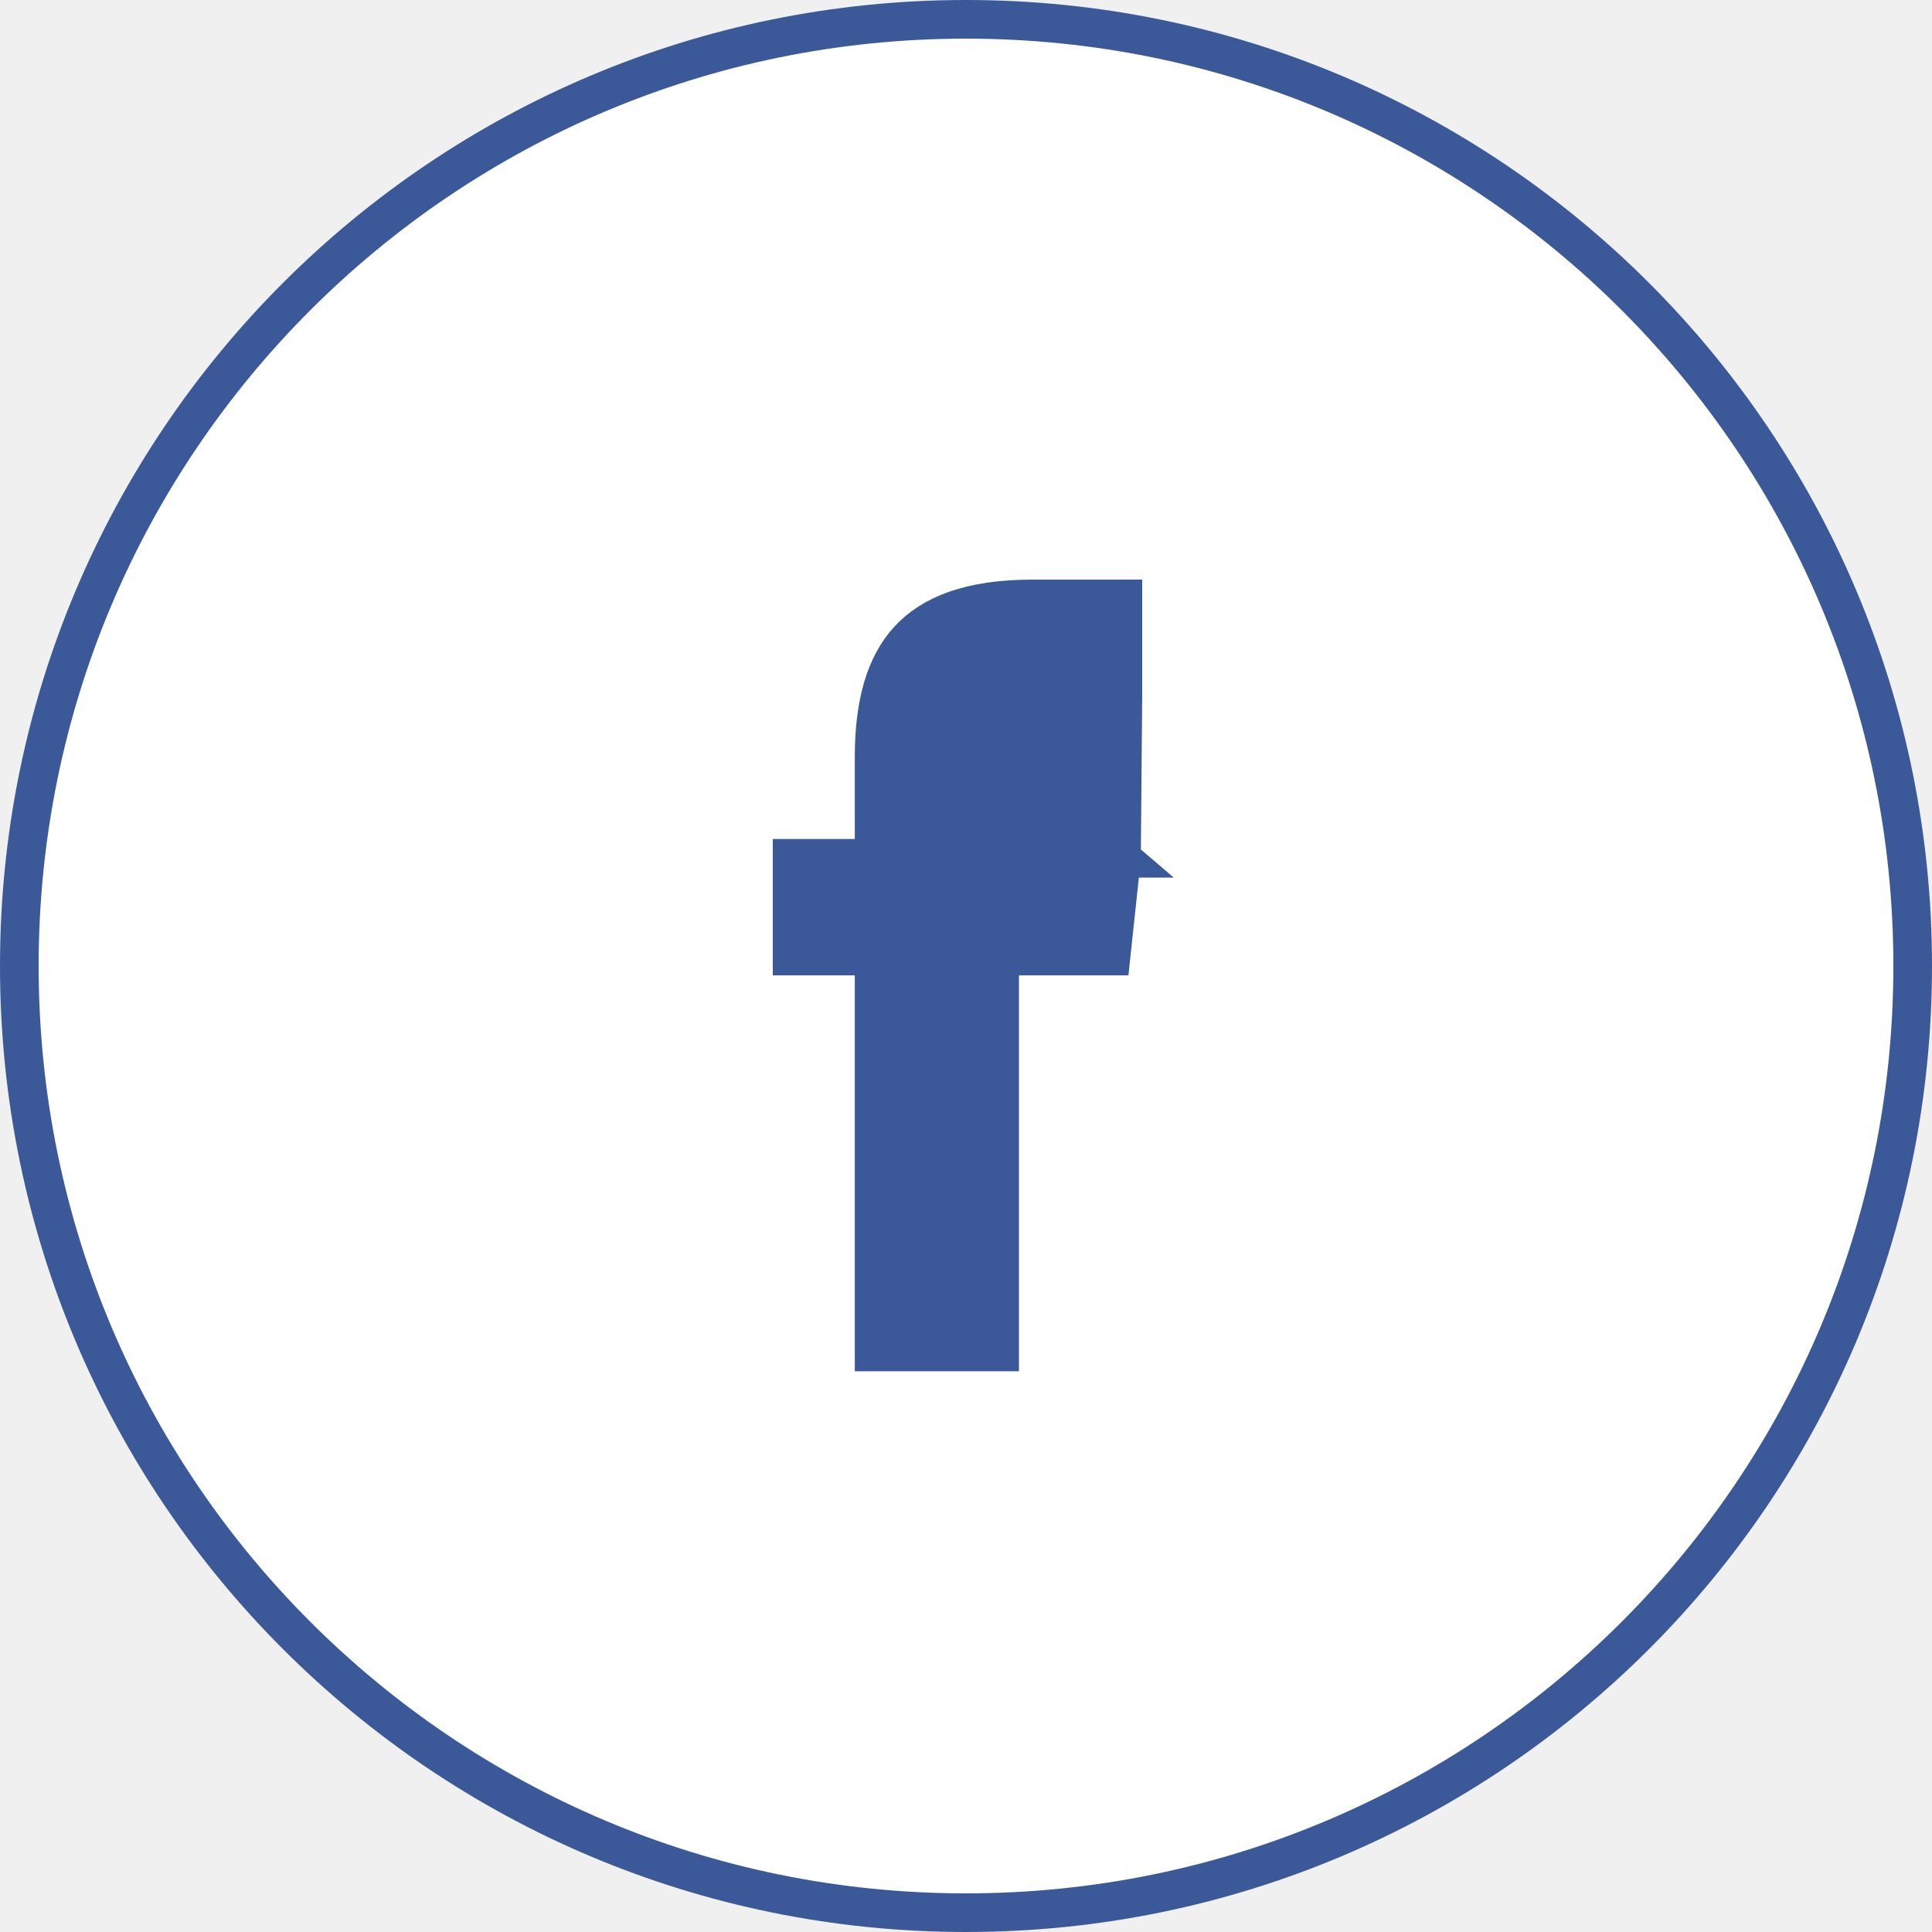
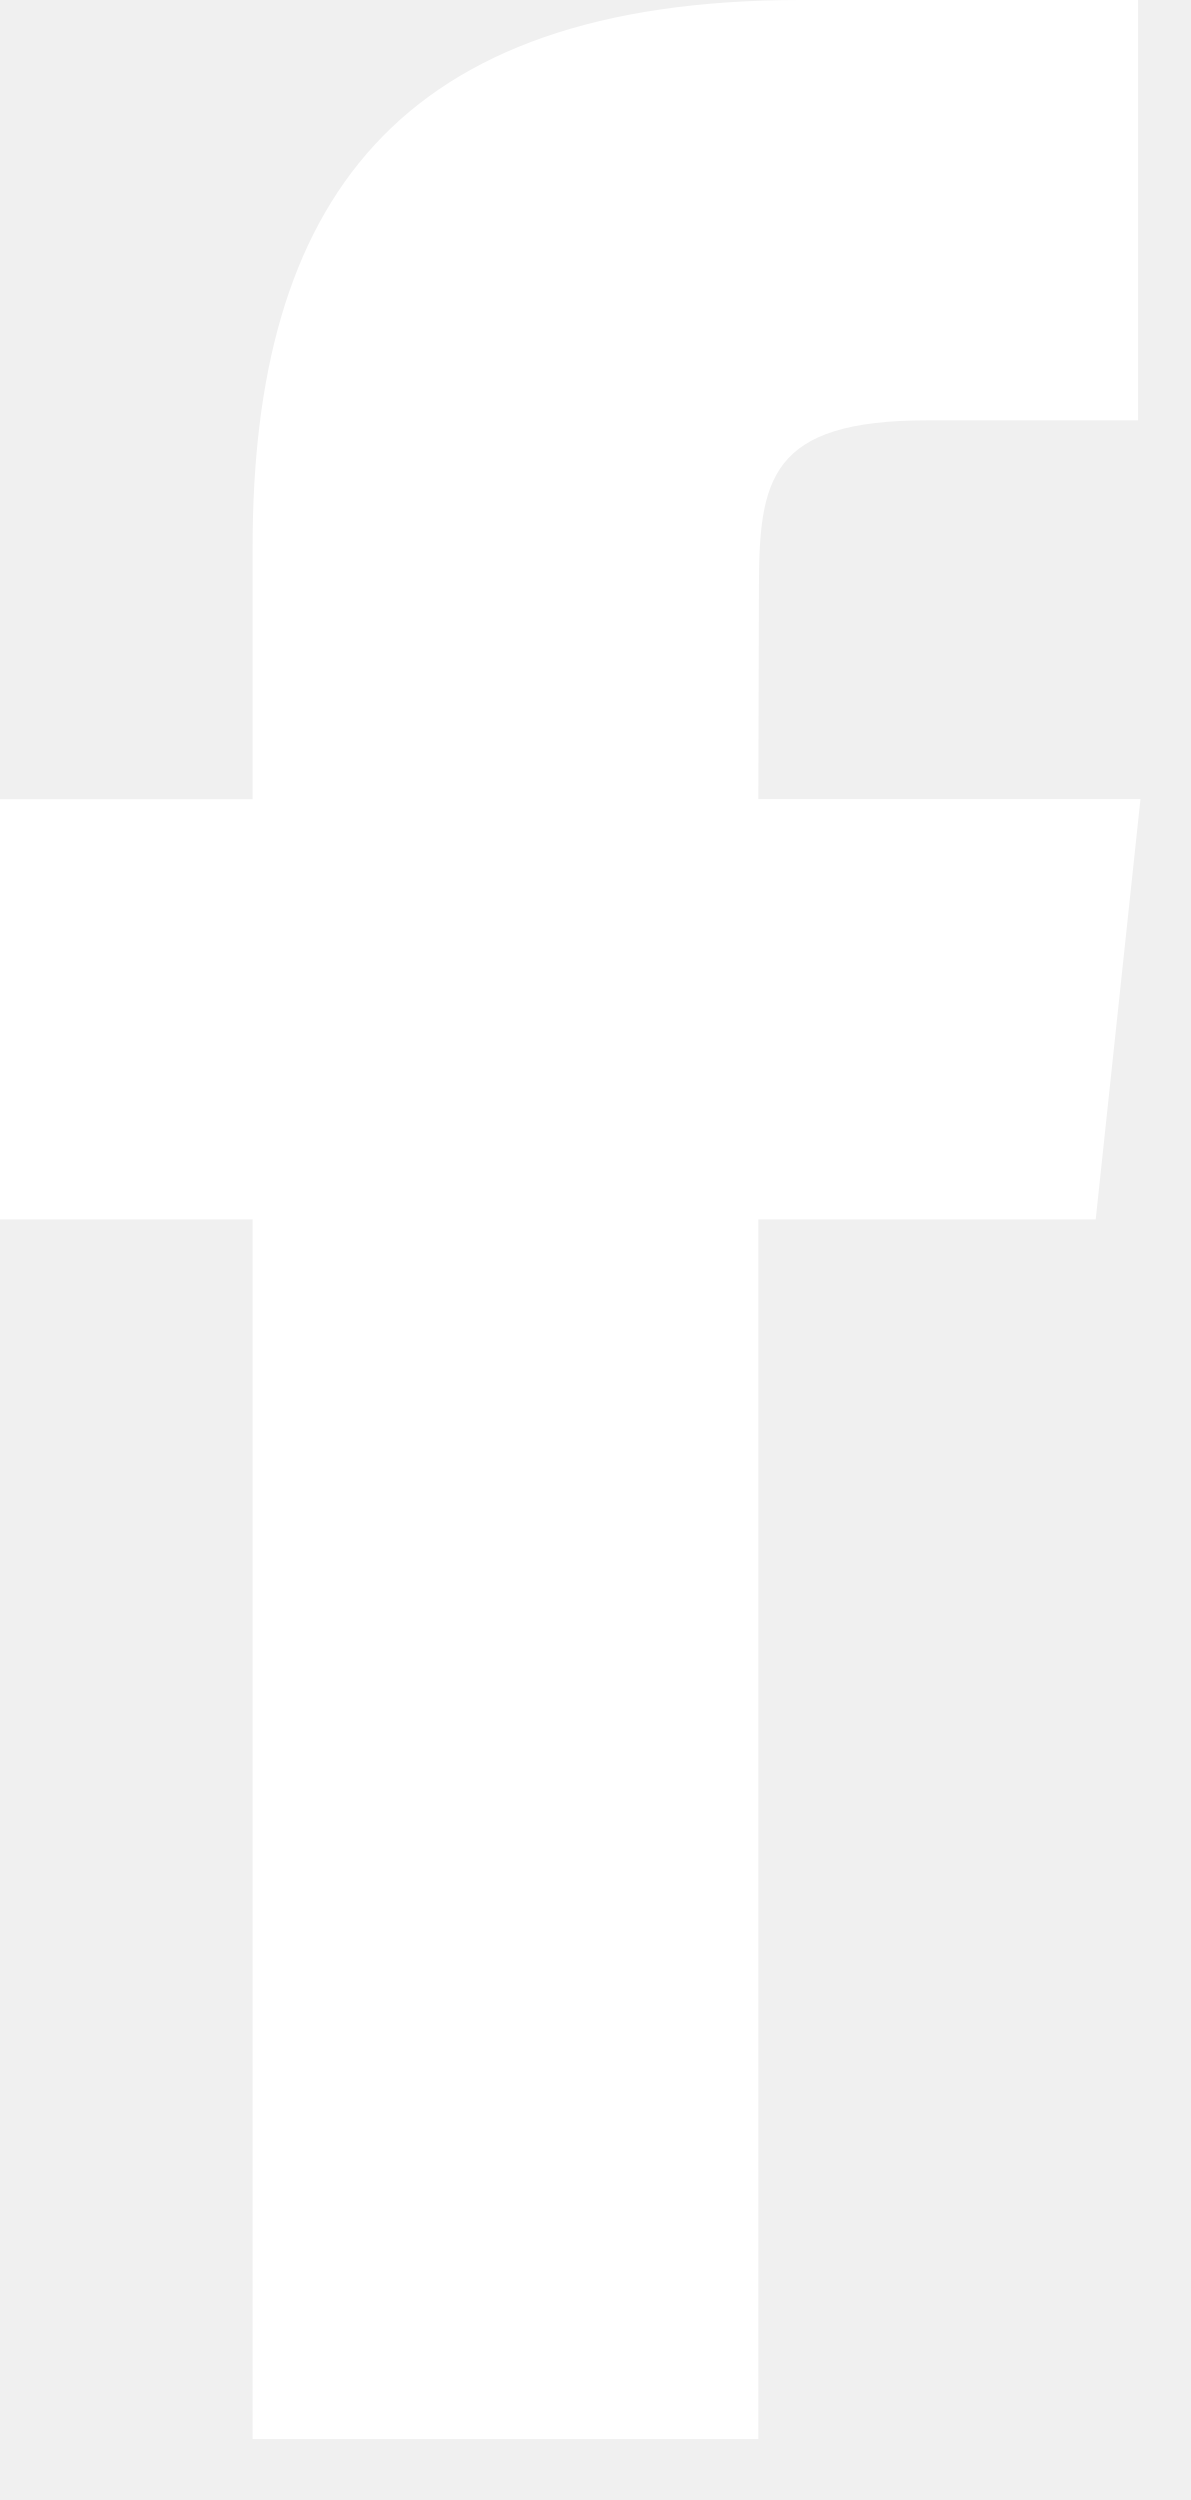
- <svg xmlns="http://www.w3.org/2000/svg" width="50" height="50" viewBox="0 0 50 50" fill="none">
-   <circle cx="25" cy="25" r="24.5" fill="white" stroke="#3B5998" />
-   <path d="M29.024 22.212H26.37H25.869L25.87 21.711L25.875 19.945C25.875 19.945 25.875 19.945 25.875 19.945L25.875 19.944L26.375 19.945L29.024 22.212ZM29.024 22.212L28.754 24.743H26.37H25.87V25.243V34.988H22.622V25.243V24.743H22.122H20.5V22.213H22.122H22.622V21.713V19.593C22.622 18.209 22.912 17.21 23.515 16.555C24.11 15.908 25.1 15.5 26.725 15.5H29.06V18.031L29.024 22.212Z" fill="#3B5998" stroke="#3B5998" />
+ <svg xmlns="http://www.w3.org/2000/svg" width="10" height="21" viewBox="0 0 10 21" fill="none">
+   <path d="M6.37 20.488V10.243H9.204L9.58 6.712H6.37L6.375 4.945C6.375 4.024 6.463 3.531 7.788 3.531H9.56V0H6.725C3.321 0 2.122 1.713 2.122 4.593V6.713H0V10.243H2.122V20.488H6.37Z" fill="white" />
</svg>
